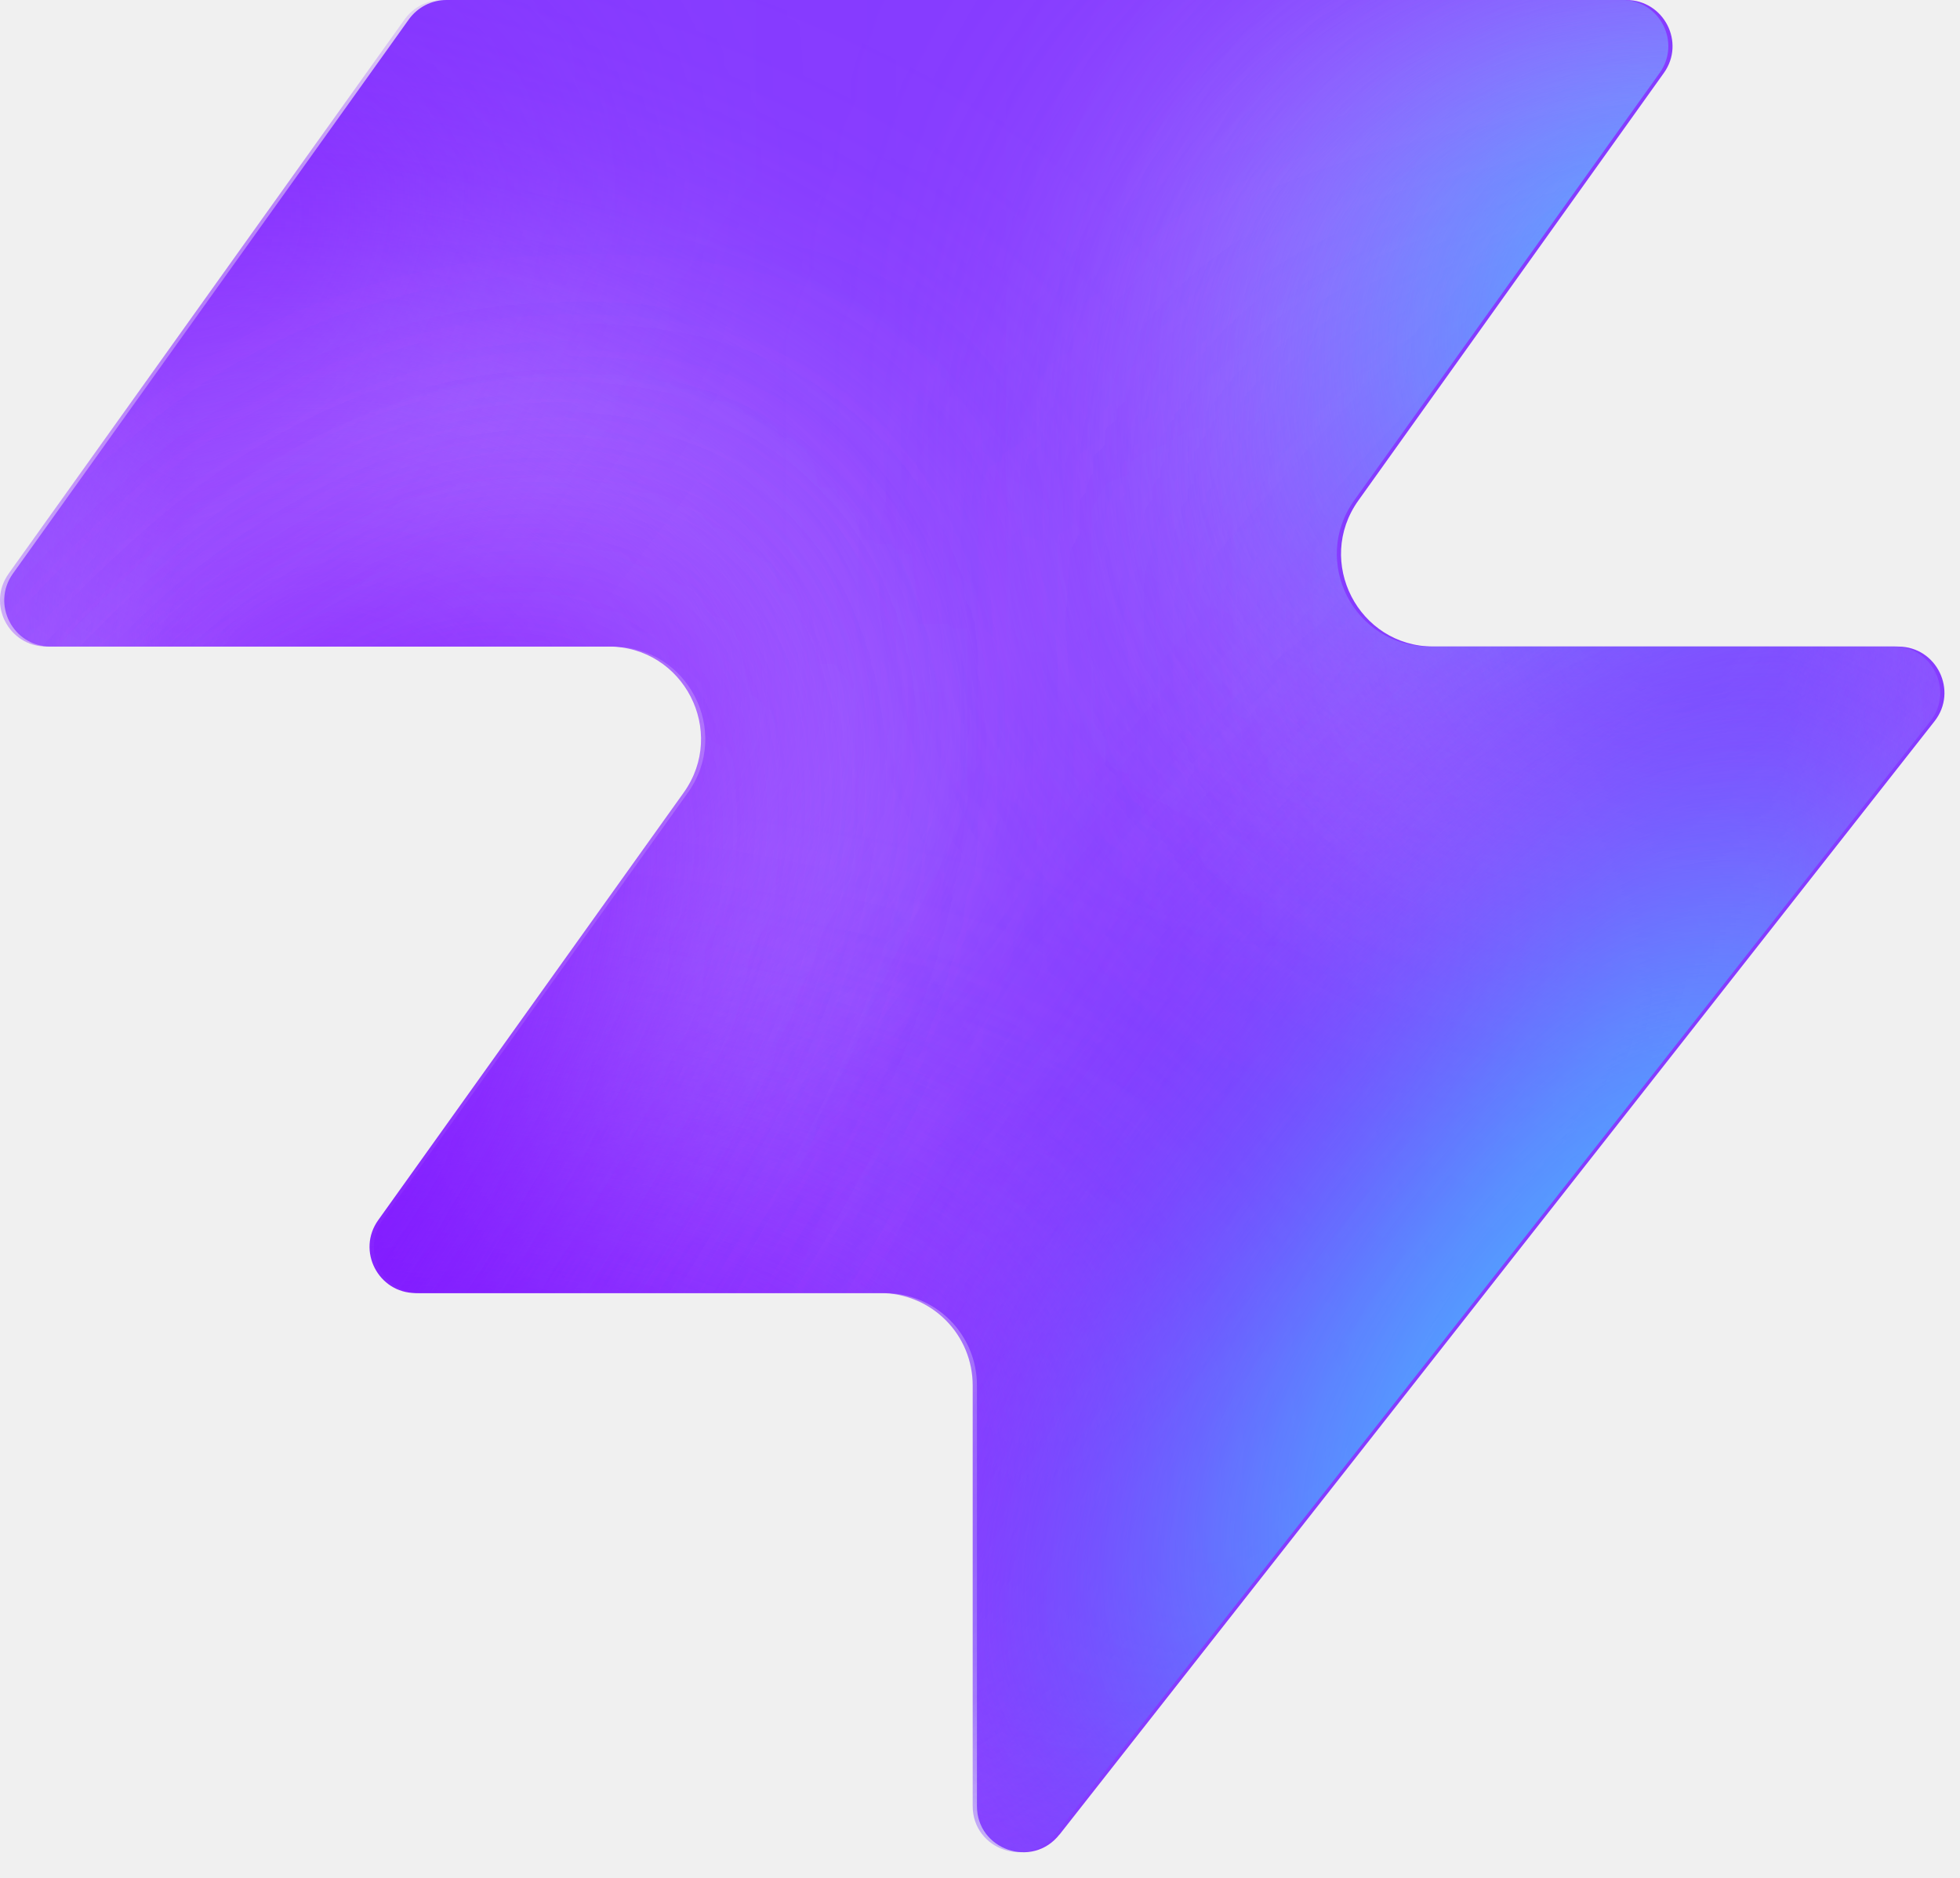
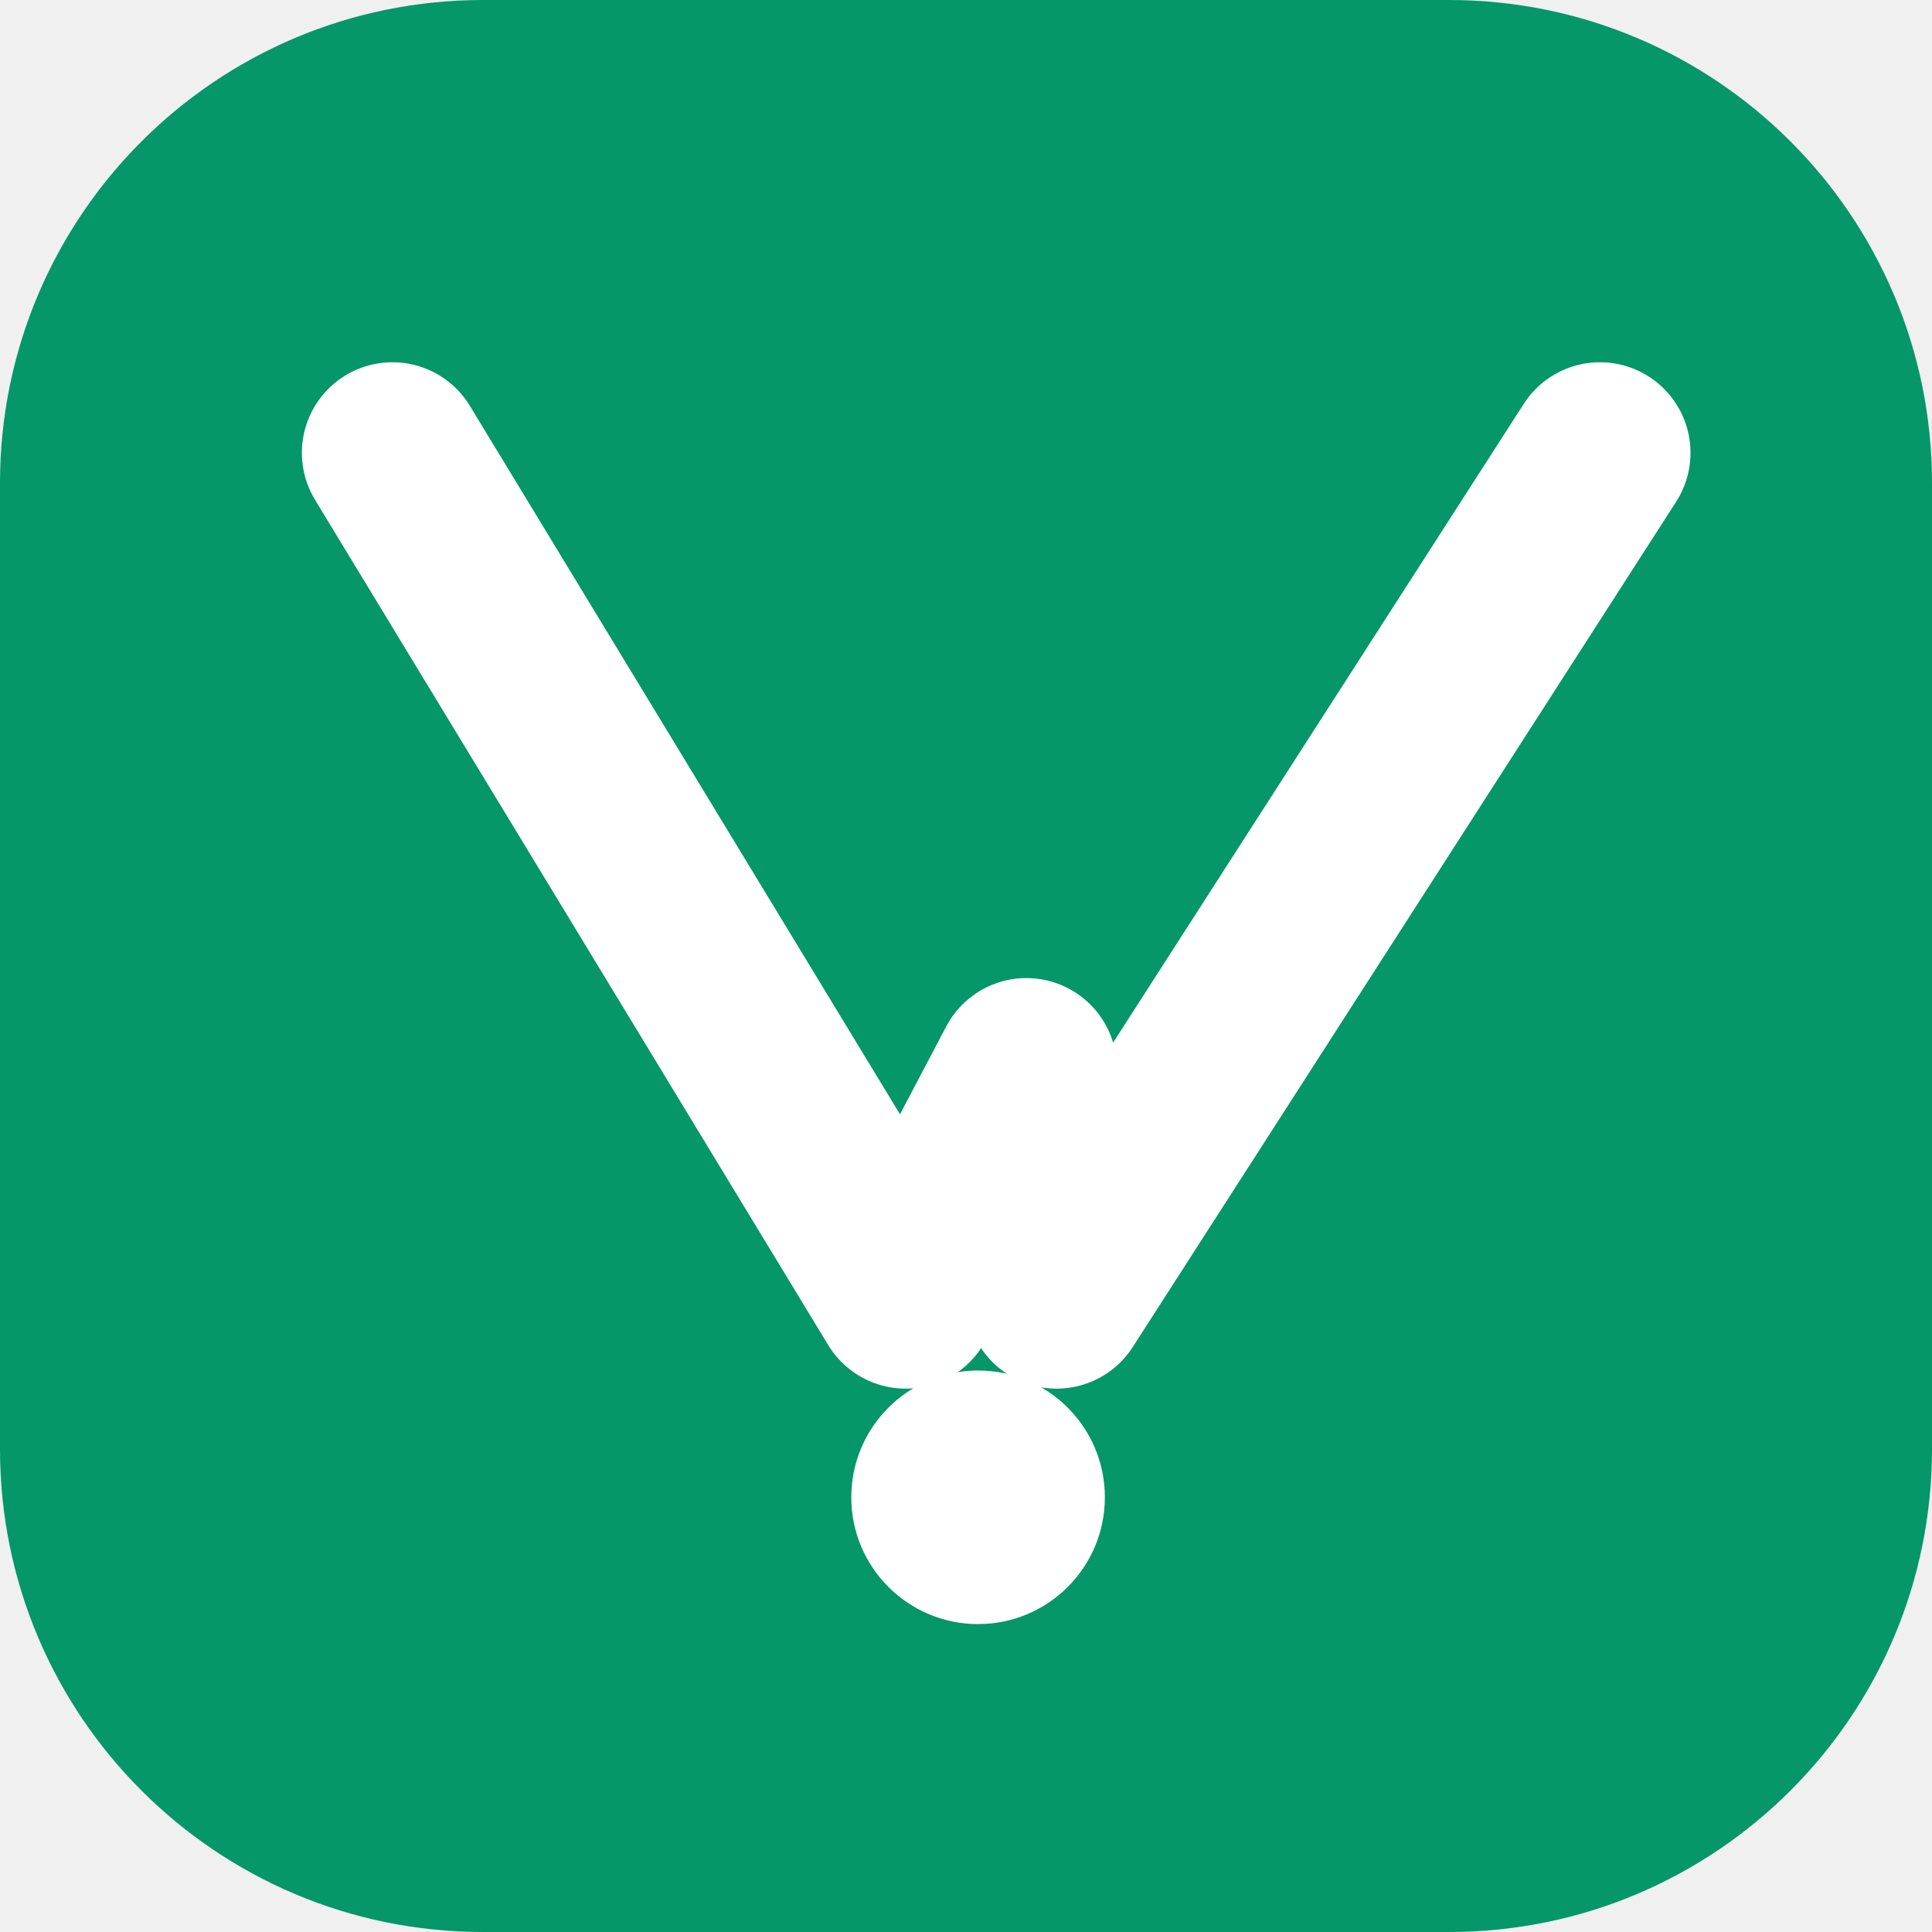
- <svg xmlns="http://www.w3.org/2000/svg" width="48" height="46" fill="none" viewBox="0 0 48 46">
-   <path fill="#863bff" d="M25.946 44.938c-.664.845-2.021.375-2.021-.698V33.937a2.26 2.26 0 0 0-2.262-2.262H10.287c-.92 0-1.456-1.04-.92-1.788l7.48-10.471c1.07-1.497 0-3.578-1.842-3.578H1.237c-.92 0-1.456-1.04-.92-1.788L10.013.474c.214-.297.556-.474.92-.474h28.894c.92 0 1.456 1.04.92 1.788l-7.48 10.471c-1.07 1.498 0 3.579 1.842 3.579h11.377c.943 0 1.473 1.088.89 1.83L25.947 44.94z" style="fill:#863bff;fill:color(display-p3 .525 .23 1);fill-opacity:1" />
-   <mask id="a" width="48" height="46" x="0" y="0" maskUnits="userSpaceOnUse" style="mask-type:alpha">
-     <path fill="#000" d="M25.842 44.938c-.664.844-2.021.375-2.021-.698V33.937a2.26 2.26 0 0 0-2.262-2.262H10.183c-.92 0-1.456-1.04-.92-1.788l7.48-10.471c1.07-1.498 0-3.579-1.842-3.579H1.133c-.92 0-1.456-1.04-.92-1.787L9.91.473c.214-.297.556-.474.92-.474h28.894c.92 0 1.456 1.04.92 1.788l-7.48 10.471c-1.07 1.498 0 3.578 1.842 3.578h11.377c.943 0 1.473 1.088.89 1.832L25.843 44.94z" style="fill:#000;fill-opacity:1" />
-   </mask>
-   <g mask="url(#a)">
-     <g filter="url(#b)">
-       <ellipse cx="5.508" cy="14.704" fill="#ede6ff" rx="5.508" ry="14.704" style="fill:#ede6ff;fill:color(display-p3 .927 .903 1);fill-opacity:1" transform="matrix(.00324 1 1 -.00324 -4.47 31.516)" />
-     </g>
-     <g filter="url(#c)">
-       <ellipse cx="10.399" cy="29.851" fill="#ede6ff" rx="10.399" ry="29.851" style="fill:#ede6ff;fill:color(display-p3 .927 .903 1);fill-opacity:1" transform="matrix(.00324 1 1 -.00324 -39.328 7.883)" />
-     </g>
-     <g filter="url(#d)">
-       <ellipse cx="5.508" cy="30.487" fill="#7e14ff" rx="5.508" ry="30.487" style="fill:#7e14ff;fill:color(display-p3 .492 .077 1);fill-opacity:1" transform="rotate(89.814 -25.913 -14.639)scale(1 -1)" />
-     </g>
-     <g filter="url(#e)">
-       <ellipse cx="5.508" cy="30.599" fill="#7e14ff" rx="5.508" ry="30.599" style="fill:#7e14ff;fill:color(display-p3 .492 .077 1);fill-opacity:1" transform="rotate(89.814 -32.644 -3.334)scale(1 -1)" />
-     </g>
-     <g filter="url(#f)">
-       <ellipse cx="5.508" cy="30.599" fill="#7e14ff" rx="5.508" ry="30.599" style="fill:#7e14ff;fill:color(display-p3 .492 .077 1);fill-opacity:1" transform="matrix(.00324 1 1 -.00324 -34.34 30.47)" />
-     </g>
-     <g filter="url(#g)">
-       <ellipse cx="14.072" cy="22.078" fill="#ede6ff" rx="14.072" ry="22.078" style="fill:#ede6ff;fill:color(display-p3 .927 .903 1);fill-opacity:1" transform="rotate(93.35 24.506 48.493)scale(-1 1)" />
-     </g>
-     <g filter="url(#h)">
-       <ellipse cx="3.47" cy="21.501" fill="#7e14ff" rx="3.47" ry="21.501" style="fill:#7e14ff;fill:color(display-p3 .492 .077 1);fill-opacity:1" transform="rotate(89.009 28.708 47.59)scale(-1 1)" />
-     </g>
-     <g filter="url(#i)">
-       <ellipse cx="3.47" cy="21.501" fill="#7e14ff" rx="3.47" ry="21.501" style="fill:#7e14ff;fill:color(display-p3 .492 .077 1);fill-opacity:1" transform="rotate(89.009 28.708 47.59)scale(-1 1)" />
-     </g>
-     <g filter="url(#j)">
-       <ellipse cx=".387" cy="8.972" fill="#7e14ff" rx="4.407" ry="29.108" style="fill:#7e14ff;fill:color(display-p3 .492 .077 1);fill-opacity:1" transform="rotate(39.51 .387 8.972)" />
-     </g>
-     <g filter="url(#k)">
-       <ellipse cx="47.523" cy="-6.092" fill="#7e14ff" rx="4.407" ry="29.108" style="fill:#7e14ff;fill:color(display-p3 .492 .077 1);fill-opacity:1" transform="rotate(37.892 47.523 -6.092)" />
-     </g>
-     <g filter="url(#l)">
-       <ellipse cx="41.412" cy="6.333" fill="#47bfff" rx="5.971" ry="9.665" style="fill:#47bfff;fill:color(display-p3 .28 .748 1);fill-opacity:1" transform="rotate(37.892 41.412 6.333)" />
-     </g>
-     <g filter="url(#m)">
-       <ellipse cx="-1.879" cy="38.332" fill="#7e14ff" rx="4.407" ry="29.108" style="fill:#7e14ff;fill:color(display-p3 .492 .077 1);fill-opacity:1" transform="rotate(37.892 -1.88 38.332)" />
-     </g>
-     <g filter="url(#n)">
-       <ellipse cx="-1.879" cy="38.332" fill="#7e14ff" rx="4.407" ry="29.108" style="fill:#7e14ff;fill:color(display-p3 .492 .077 1);fill-opacity:1" transform="rotate(37.892 -1.88 38.332)" />
-     </g>
-     <g filter="url(#o)">
-       <ellipse cx="35.651" cy="29.907" fill="#7e14ff" rx="4.407" ry="29.108" style="fill:#7e14ff;fill:color(display-p3 .492 .077 1);fill-opacity:1" transform="rotate(37.892 35.651 29.907)" />
-     </g>
-     <g filter="url(#p)">
-       <ellipse cx="38.418" cy="32.4" fill="#47bfff" rx="5.971" ry="15.297" style="fill:#47bfff;fill:color(display-p3 .28 .748 1);fill-opacity:1" transform="rotate(37.892 38.418 32.4)" />
-     </g>
-   </g>
-   <defs>
-     <filter id="b" width="60.045" height="41.654" x="-19.77" y="16.149" color-interpolation-filters="sRGB" filterUnits="userSpaceOnUse">
-       <feFlood flood-opacity="0" result="BackgroundImageFix" />
-       <feBlend in="SourceGraphic" in2="BackgroundImageFix" result="shape" />
-       <feGaussianBlur result="effect1_foregroundBlur_2002_17158" stdDeviation="7.659" />
-     </filter>
-     <filter id="c" width="90.34" height="51.437" x="-54.613" y="-7.533" color-interpolation-filters="sRGB" filterUnits="userSpaceOnUse">
-       <feFlood flood-opacity="0" result="BackgroundImageFix" />
-       <feBlend in="SourceGraphic" in2="BackgroundImageFix" result="shape" />
-       <feGaussianBlur result="effect1_foregroundBlur_2002_17158" stdDeviation="7.659" />
-     </filter>
-     <filter id="d" width="79.355" height="29.4" x="-49.64" y="2.03" color-interpolation-filters="sRGB" filterUnits="userSpaceOnUse">
-       <feFlood flood-opacity="0" result="BackgroundImageFix" />
-       <feBlend in="SourceGraphic" in2="BackgroundImageFix" result="shape" />
-       <feGaussianBlur result="effect1_foregroundBlur_2002_17158" stdDeviation="4.596" />
-     </filter>
-     <filter id="e" width="79.579" height="29.4" x="-45.045" y="20.029" color-interpolation-filters="sRGB" filterUnits="userSpaceOnUse">
-       <feFlood flood-opacity="0" result="BackgroundImageFix" />
-       <feBlend in="SourceGraphic" in2="BackgroundImageFix" result="shape" />
-       <feGaussianBlur result="effect1_foregroundBlur_2002_17158" stdDeviation="4.596" />
-     </filter>
-     <filter id="f" width="79.579" height="29.4" x="-43.513" y="21.178" color-interpolation-filters="sRGB" filterUnits="userSpaceOnUse">
-       <feFlood flood-opacity="0" result="BackgroundImageFix" />
-       <feBlend in="SourceGraphic" in2="BackgroundImageFix" result="shape" />
-       <feGaussianBlur result="effect1_foregroundBlur_2002_17158" stdDeviation="4.596" />
-     </filter>
-     <filter id="g" width="74.749" height="58.852" x="15.756" y="-17.901" color-interpolation-filters="sRGB" filterUnits="userSpaceOnUse">
-       <feFlood flood-opacity="0" result="BackgroundImageFix" />
-       <feBlend in="SourceGraphic" in2="BackgroundImageFix" result="shape" />
-       <feGaussianBlur result="effect1_foregroundBlur_2002_17158" stdDeviation="7.659" />
-     </filter>
-     <filter id="h" width="61.377" height="25.362" x="23.548" y="2.284" color-interpolation-filters="sRGB" filterUnits="userSpaceOnUse">
-       <feFlood flood-opacity="0" result="BackgroundImageFix" />
-       <feBlend in="SourceGraphic" in2="BackgroundImageFix" result="shape" />
-       <feGaussianBlur result="effect1_foregroundBlur_2002_17158" stdDeviation="4.596" />
-     </filter>
-     <filter id="i" width="61.377" height="25.362" x="23.548" y="2.284" color-interpolation-filters="sRGB" filterUnits="userSpaceOnUse">
-       <feFlood flood-opacity="0" result="BackgroundImageFix" />
-       <feBlend in="SourceGraphic" in2="BackgroundImageFix" result="shape" />
-       <feGaussianBlur result="effect1_foregroundBlur_2002_17158" stdDeviation="4.596" />
-     </filter>
-     <filter id="j" width="56.045" height="63.649" x="-27.636" y="-22.853" color-interpolation-filters="sRGB" filterUnits="userSpaceOnUse">
-       <feFlood flood-opacity="0" result="BackgroundImageFix" />
-       <feBlend in="SourceGraphic" in2="BackgroundImageFix" result="shape" />
-       <feGaussianBlur result="effect1_foregroundBlur_2002_17158" stdDeviation="4.596" />
-     </filter>
-     <filter id="k" width="54.814" height="64.646" x="20.116" y="-38.415" color-interpolation-filters="sRGB" filterUnits="userSpaceOnUse">
-       <feFlood flood-opacity="0" result="BackgroundImageFix" />
-       <feBlend in="SourceGraphic" in2="BackgroundImageFix" result="shape" />
-       <feGaussianBlur result="effect1_foregroundBlur_2002_17158" stdDeviation="4.596" />
-     </filter>
-     <filter id="l" width="33.541" height="35.313" x="24.641" y="-11.323" color-interpolation-filters="sRGB" filterUnits="userSpaceOnUse">
-       <feFlood flood-opacity="0" result="BackgroundImageFix" />
-       <feBlend in="SourceGraphic" in2="BackgroundImageFix" result="shape" />
-       <feGaussianBlur result="effect1_foregroundBlur_2002_17158" stdDeviation="4.596" />
-     </filter>
-     <filter id="m" width="54.814" height="64.646" x="-29.286" y="6.009" color-interpolation-filters="sRGB" filterUnits="userSpaceOnUse">
-       <feFlood flood-opacity="0" result="BackgroundImageFix" />
-       <feBlend in="SourceGraphic" in2="BackgroundImageFix" result="shape" />
-       <feGaussianBlur result="effect1_foregroundBlur_2002_17158" stdDeviation="4.596" />
-     </filter>
-     <filter id="n" width="54.814" height="64.646" x="-29.286" y="6.009" color-interpolation-filters="sRGB" filterUnits="userSpaceOnUse">
-       <feFlood flood-opacity="0" result="BackgroundImageFix" />
-       <feBlend in="SourceGraphic" in2="BackgroundImageFix" result="shape" />
-       <feGaussianBlur result="effect1_foregroundBlur_2002_17158" stdDeviation="4.596" />
-     </filter>
-     <filter id="o" width="54.814" height="64.646" x="8.244" y="-2.416" color-interpolation-filters="sRGB" filterUnits="userSpaceOnUse">
-       <feFlood flood-opacity="0" result="BackgroundImageFix" />
-       <feBlend in="SourceGraphic" in2="BackgroundImageFix" result="shape" />
-       <feGaussianBlur result="effect1_foregroundBlur_2002_17158" stdDeviation="4.596" />
-     </filter>
-     <filter id="p" width="39.409" height="43.623" x="18.713" y="10.588" color-interpolation-filters="sRGB" filterUnits="userSpaceOnUse">
-       <feFlood flood-opacity="0" result="BackgroundImageFix" />
-       <feBlend in="SourceGraphic" in2="BackgroundImageFix" result="shape" />
-       <feGaussianBlur result="effect1_foregroundBlur_2002_17158" stdDeviation="4.596" />
-     </filter>
-   </defs>
+ <svg xmlns="http://www.w3.org/2000/svg" viewBox="0 0 32 32">
+   <rect width="32" height="32" rx="8" fill="#059669" />
+   <path d="M6.5 7.5L15 21.5L17 17.7" stroke="#ffffff" stroke-width="3" stroke-linecap="round" stroke-linejoin="round" fill="none" />
+   <path d="M26.5 7.5L17.5 21.5" stroke="#ffffff" stroke-width="3" stroke-linecap="round" stroke-linejoin="round" fill="none" />
+   <circle cx="16.2" cy="24.8" r="2.1" fill="#ffffff" />
</svg>
